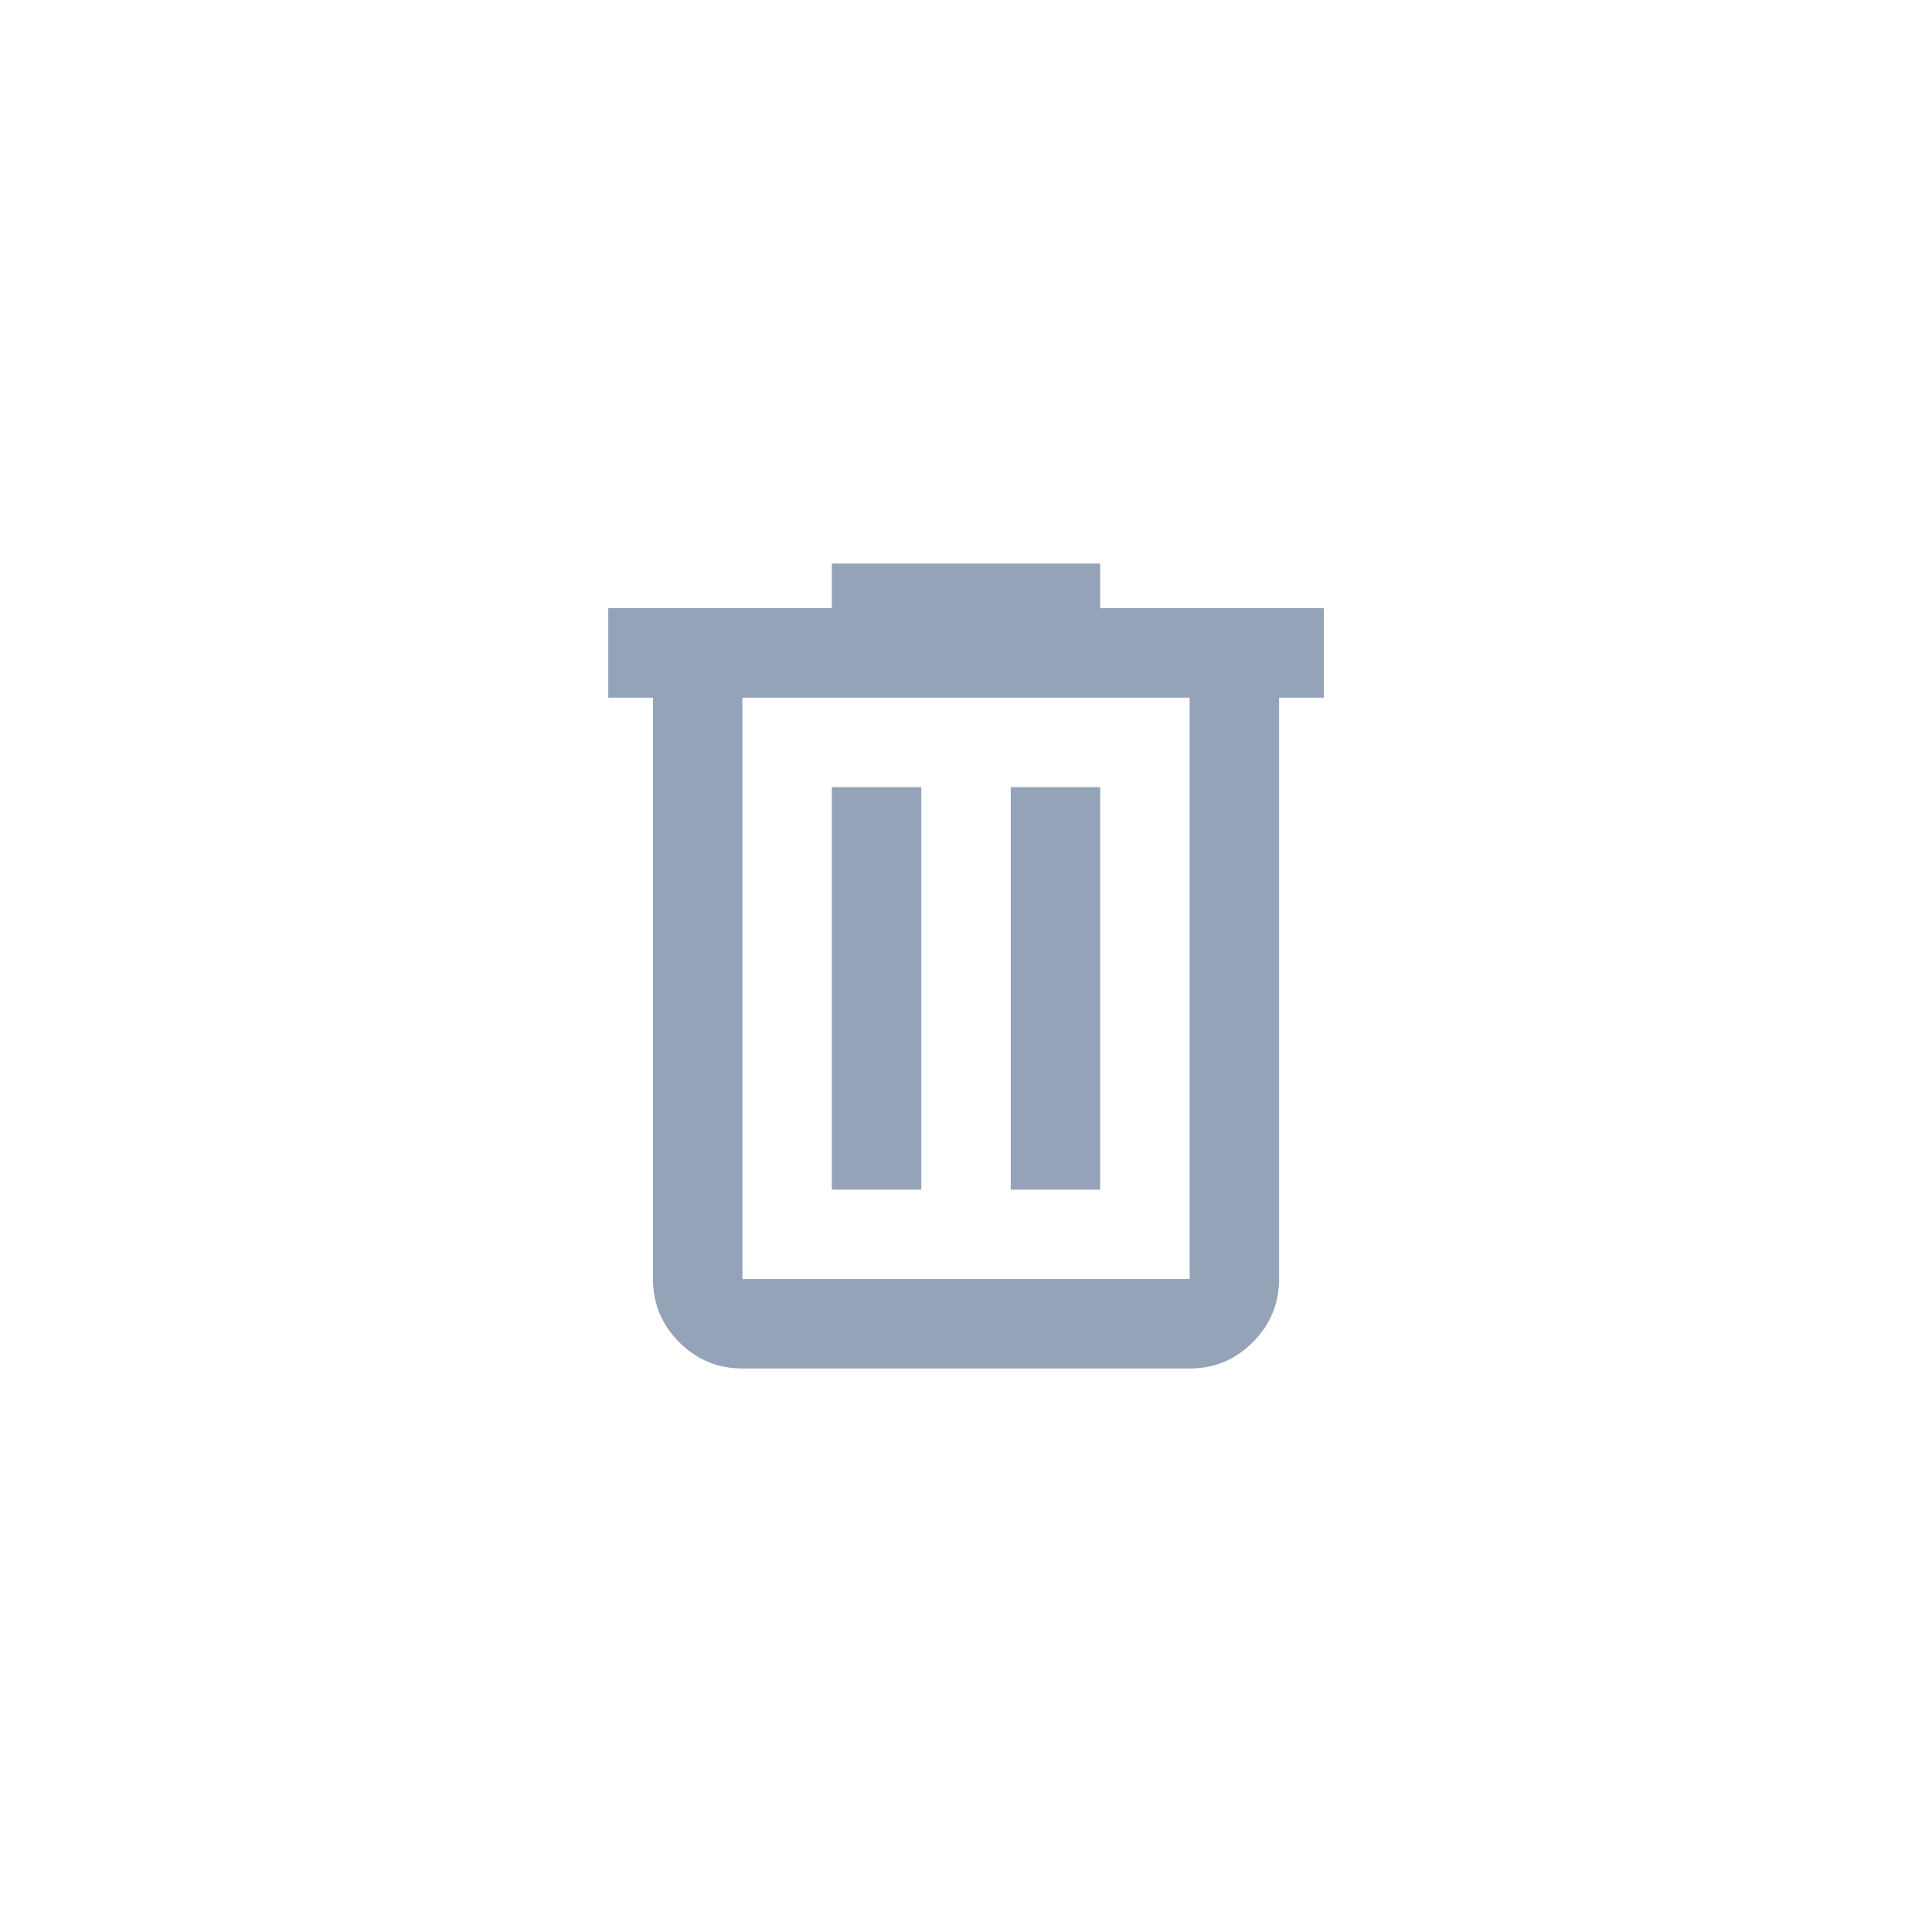
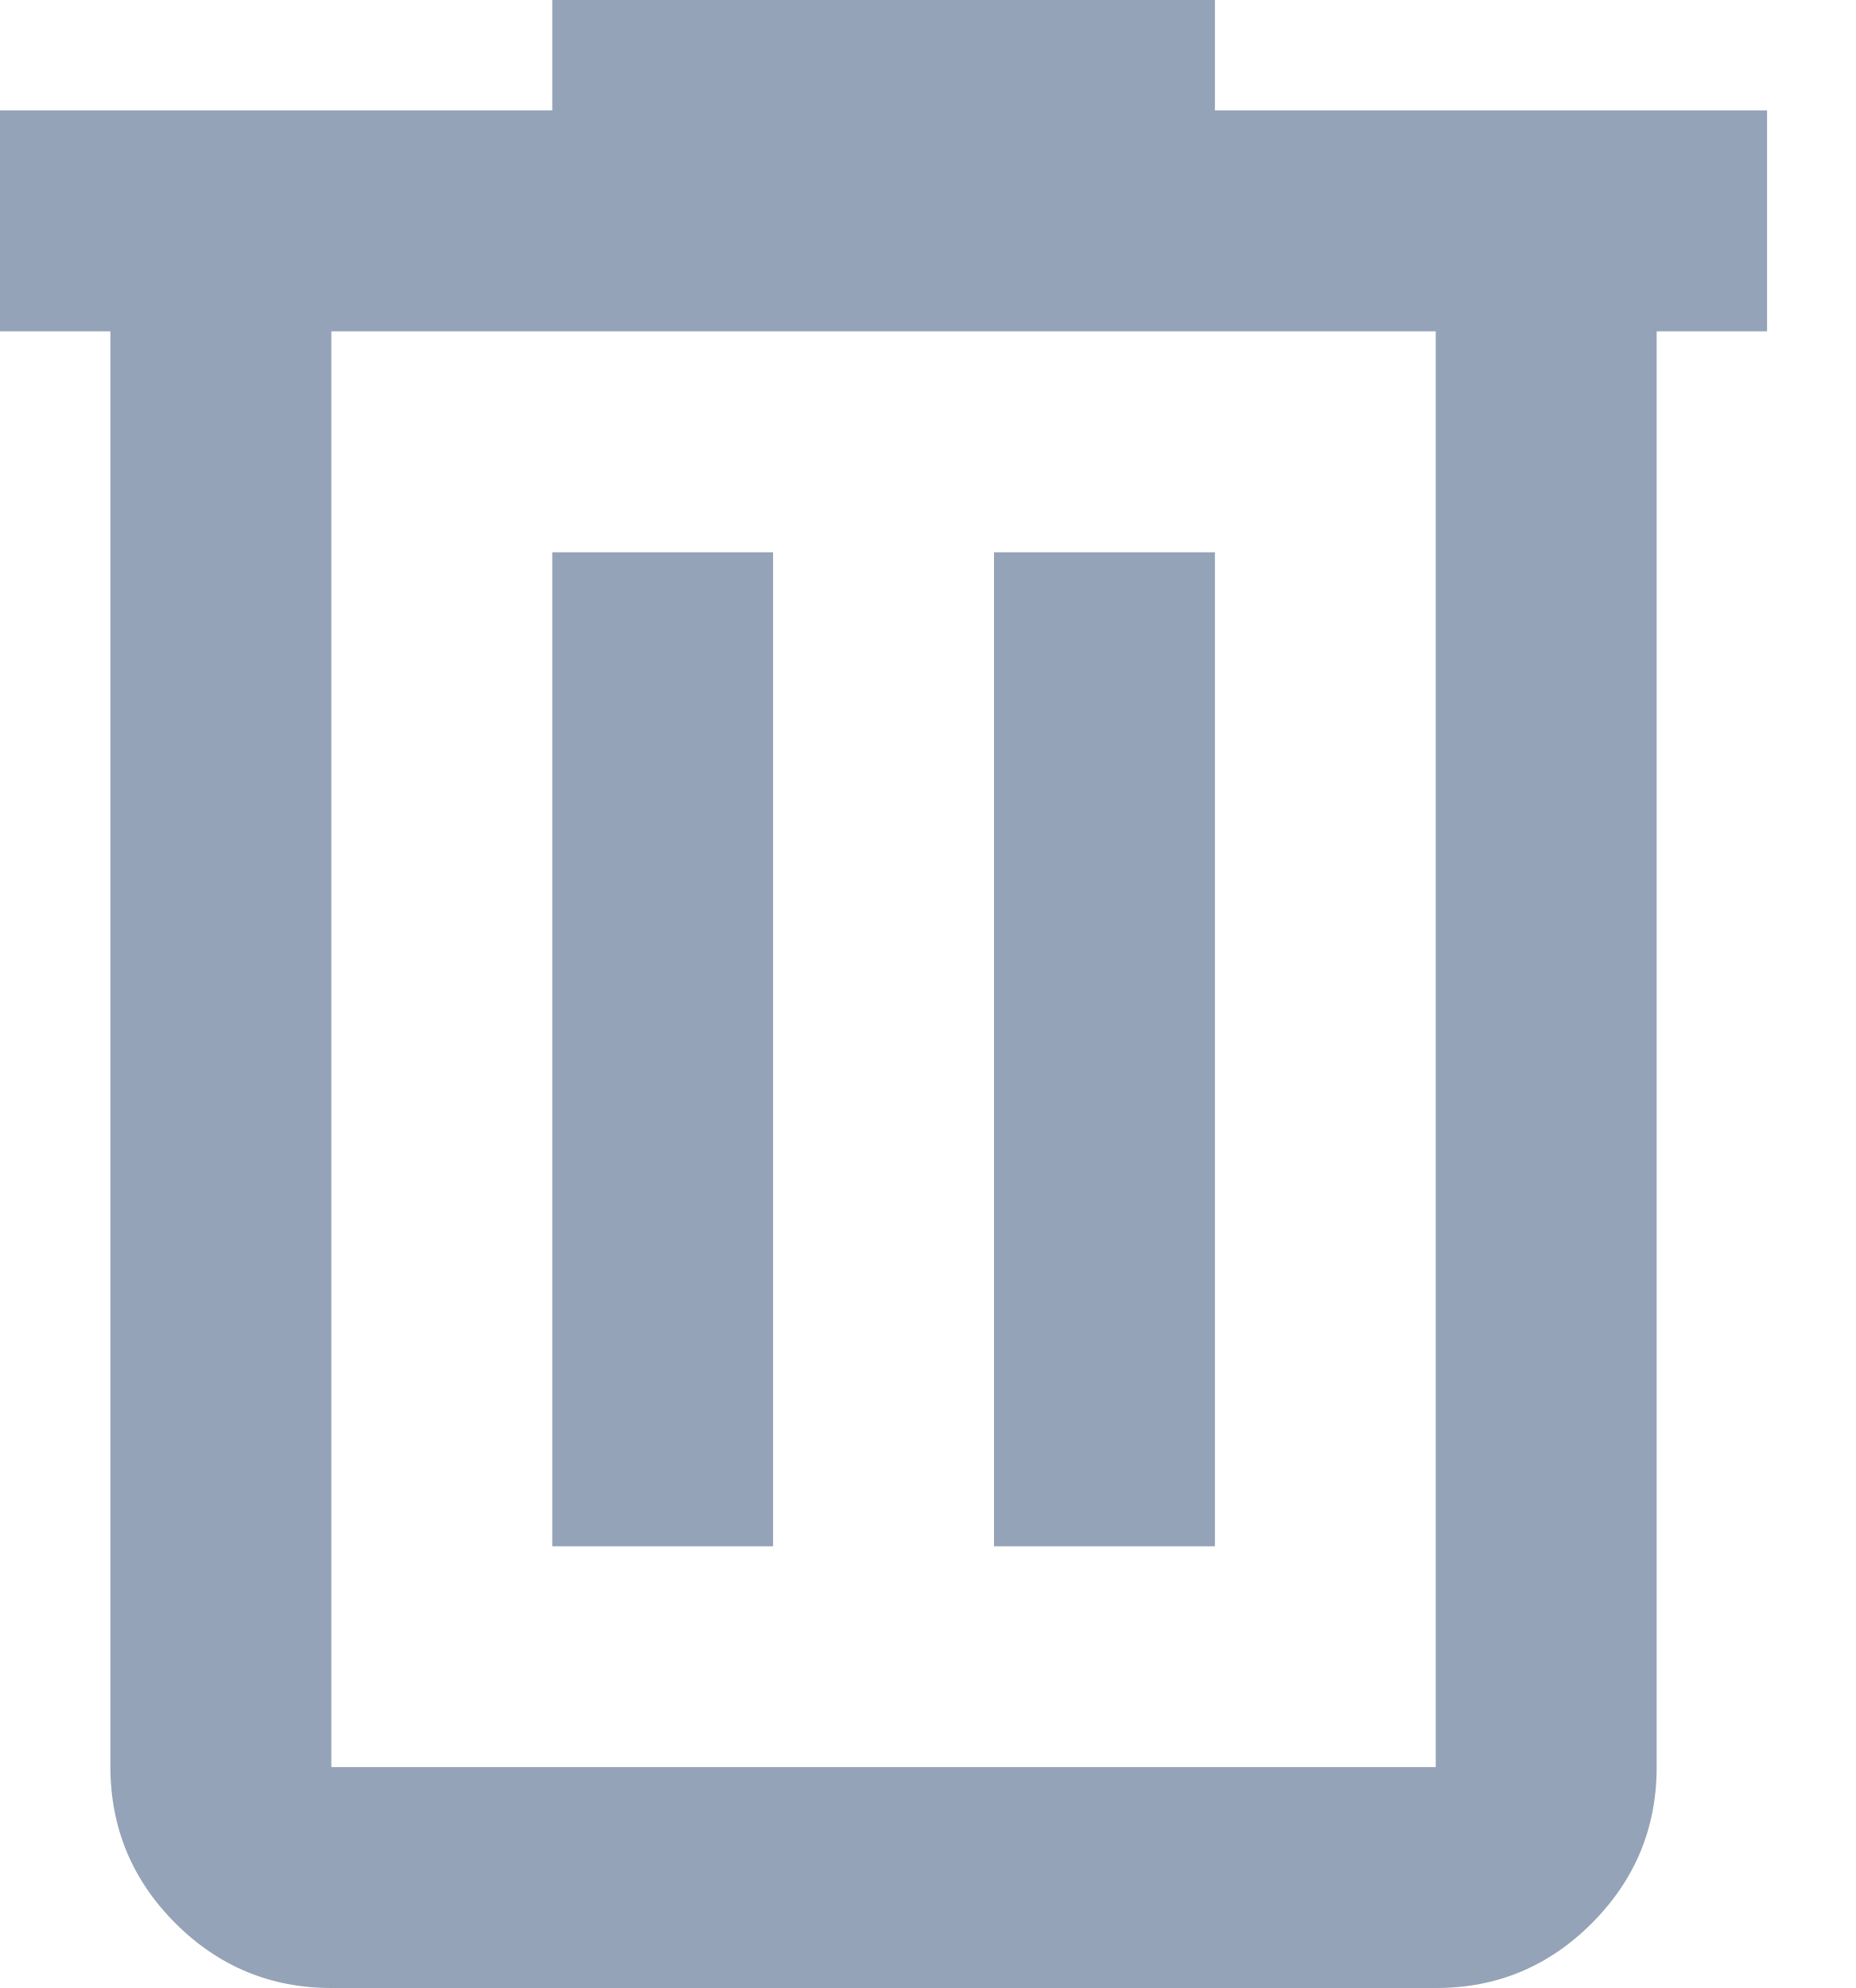
- <svg xmlns="http://www.w3.org/2000/svg" width="36" height="36" viewBox="0 0 36 36" fill="none">
-   <path d="M13.834 25.5C13.375 25.5 12.983 25.337 12.657 25.011C12.331 24.685 12.167 24.292 12.167 23.833V13H11.334V11.333H15.5V10.5H20.5V11.333H24.667V13H23.834V23.833C23.834 24.292 23.67 24.684 23.344 25.011C23.018 25.337 22.626 25.501 22.167 25.5H13.834ZM22.167 13H13.834V23.833H22.167V13ZM15.5 22.167H17.167V14.667H15.5V22.167ZM18.834 22.167H20.5V14.667H18.834V22.167Z" fill="#94A3B8" />
+ <svg xmlns="http://www.w3.org/2000/svg" width="14" height="15" viewBox="0 0 14 15" fill="none">
+   <path d="M2.5 15C2.042 15 1.649 14.837 1.323 14.511C0.997 14.185 0.834 13.792 0.833 13.333V2.5H0V0.833H4.167V0H9.167V0.833H13.333V2.5H12.5V13.333C12.5 13.792 12.337 14.184 12.011 14.511C11.685 14.838 11.292 15.001 10.833 15H2.5ZM10.833 2.5H2.5V13.333H10.833V2.5ZM4.167 11.667H5.833V4.167H4.167V11.667ZM7.5 11.667H9.167V4.167H7.5V11.667Z" fill="#94A3B8" />
</svg>
